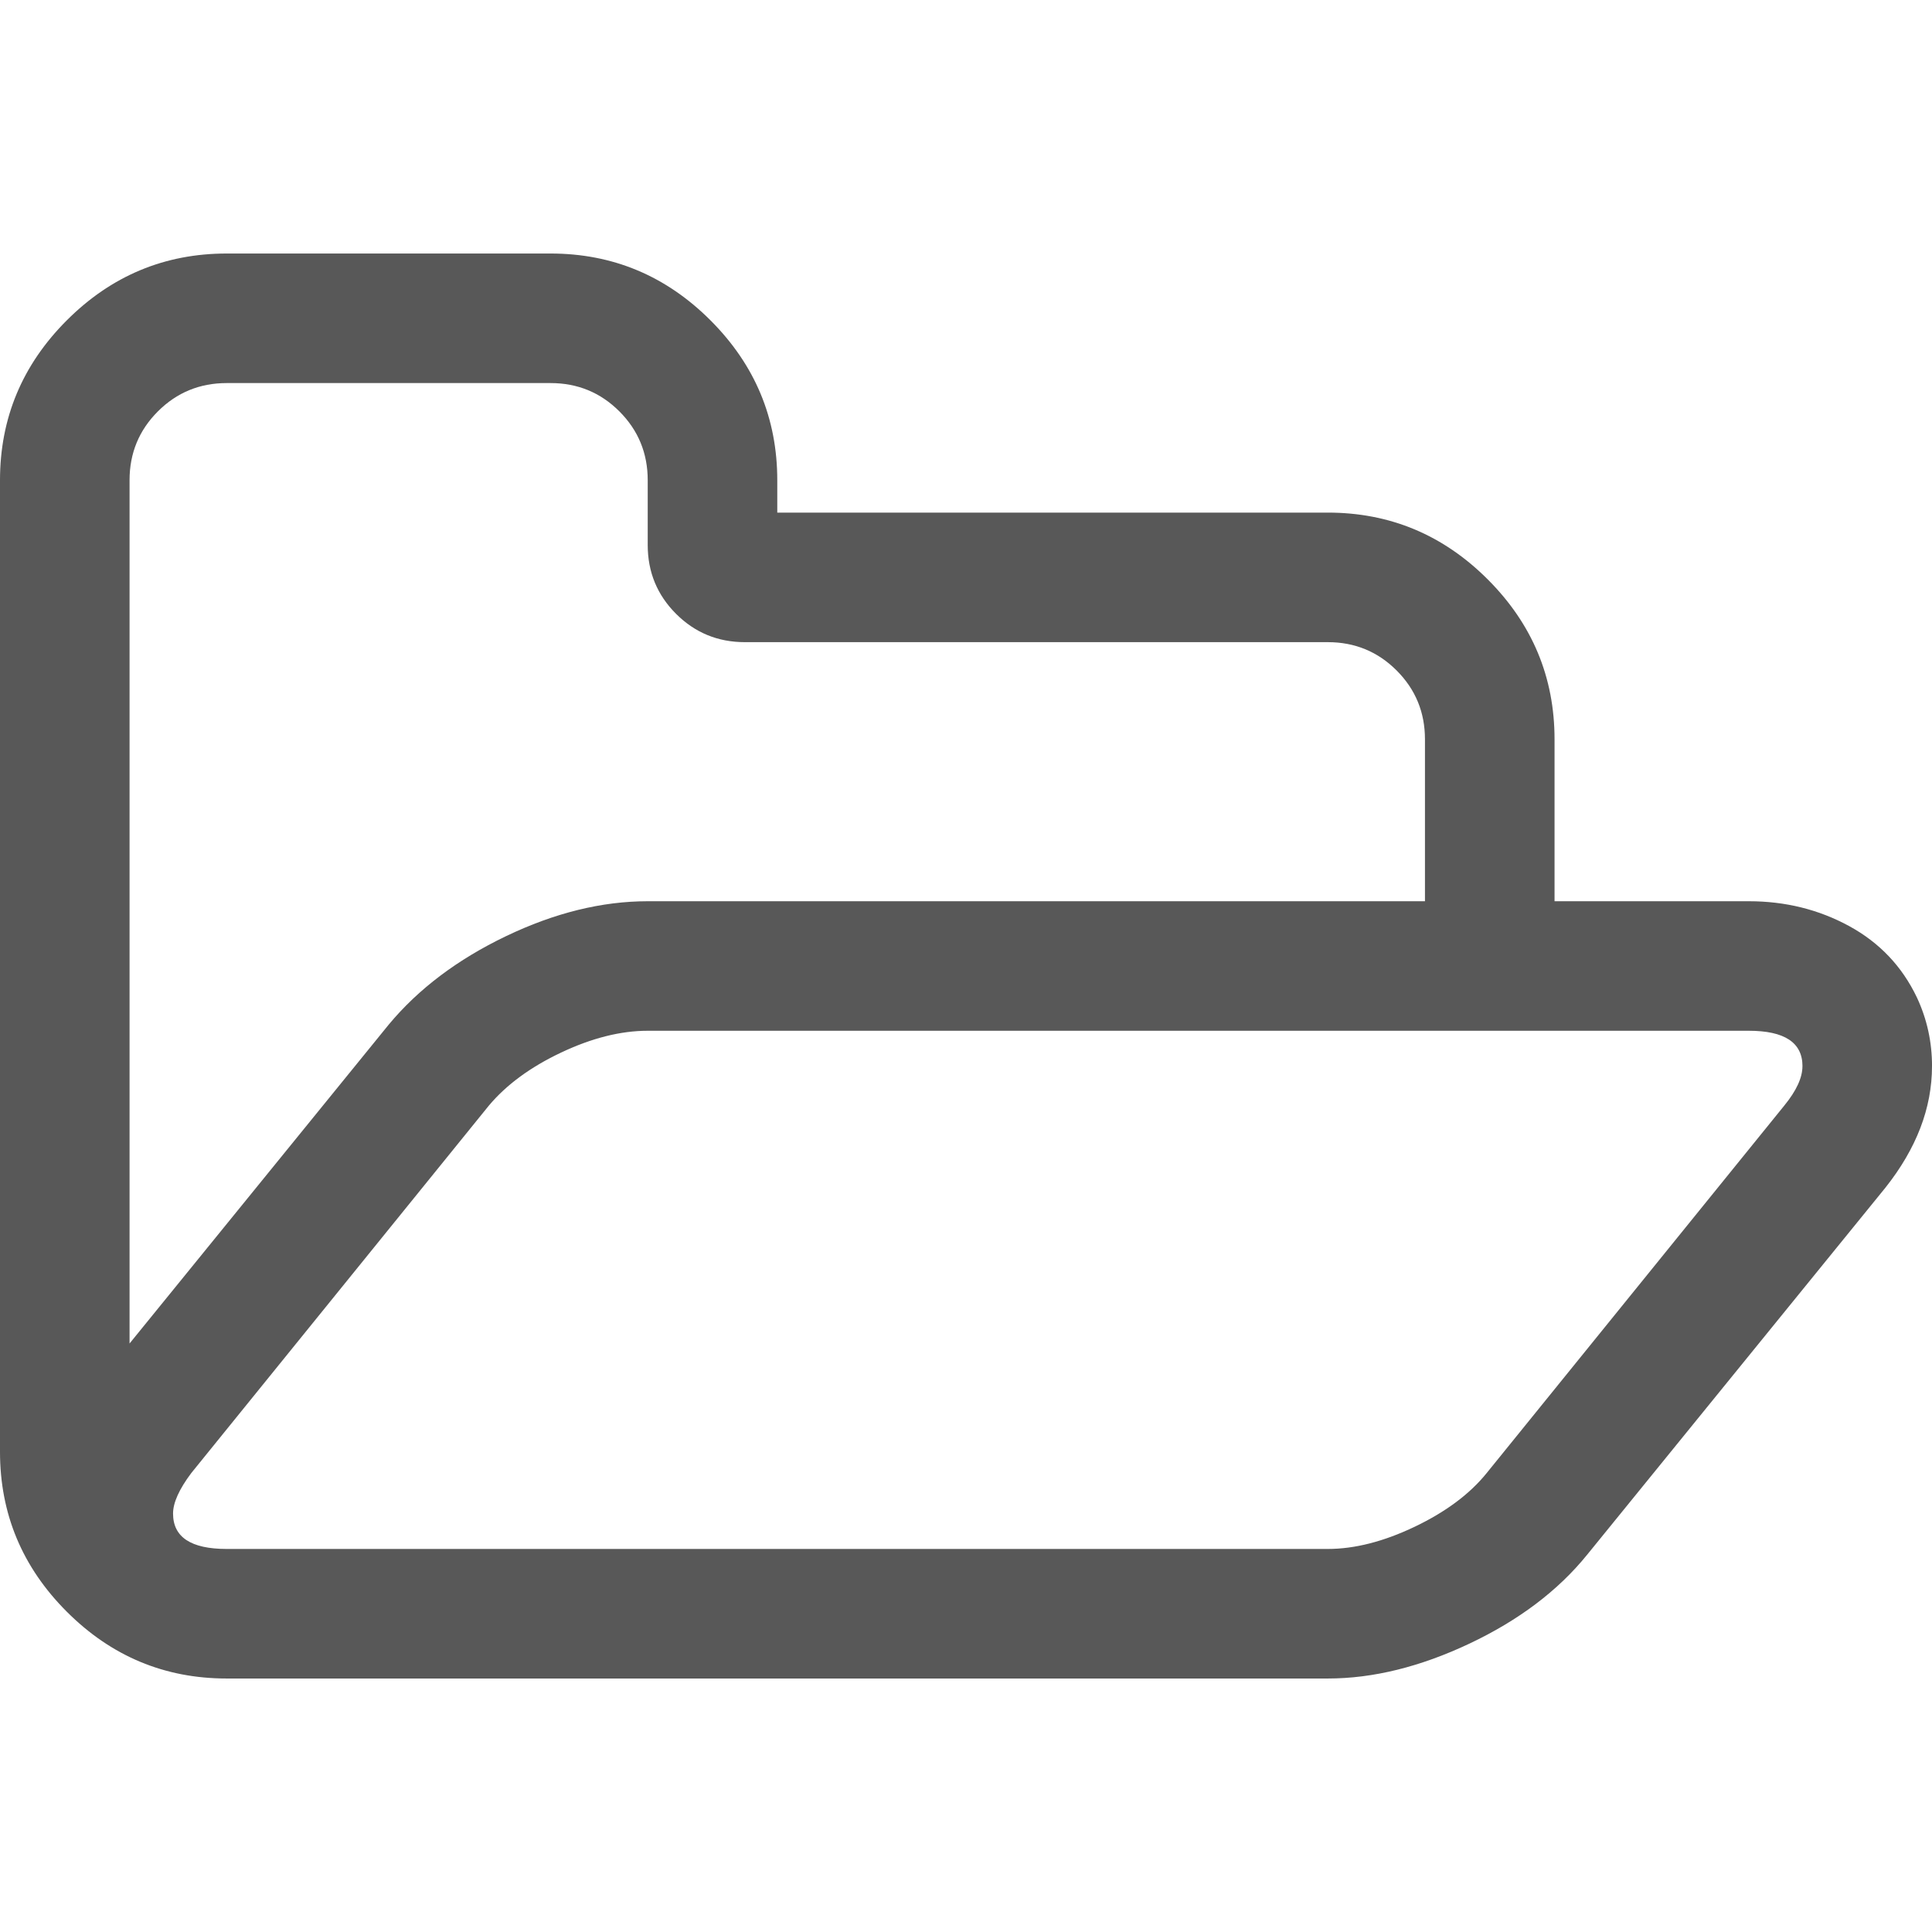
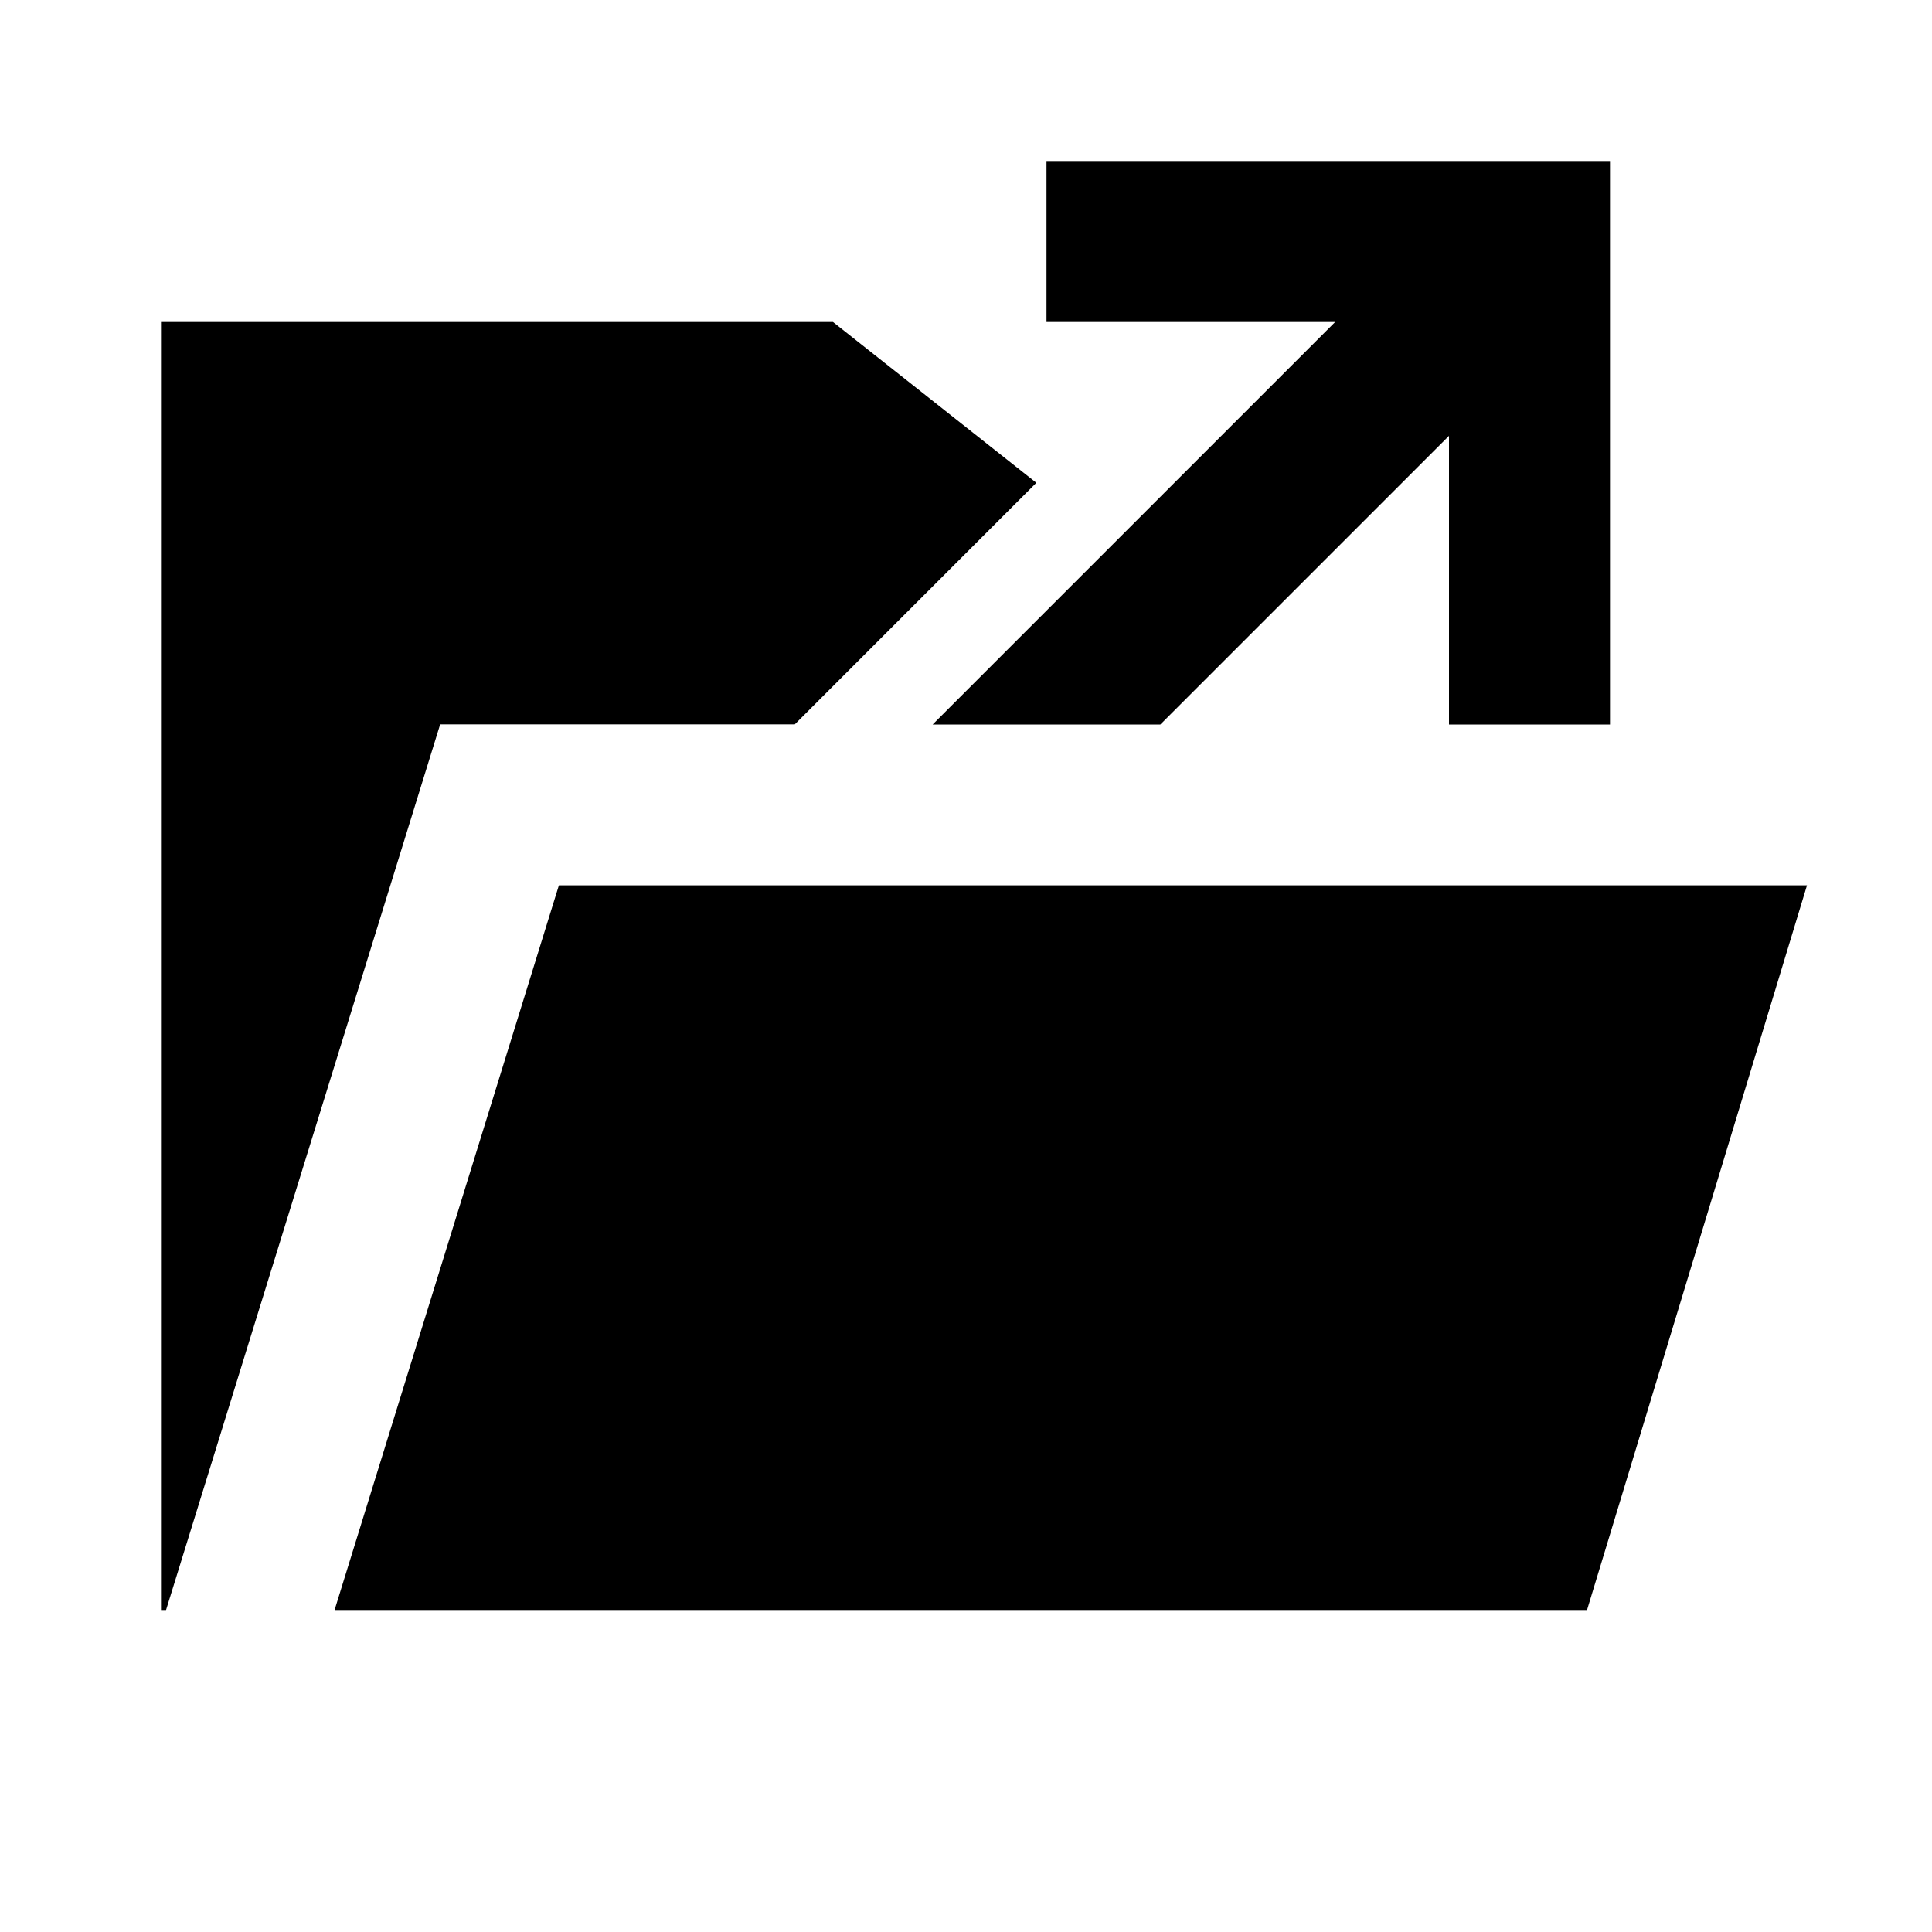
- <svg xmlns="http://www.w3.org/2000/svg" width="256" height="256" viewBox="0 0 67.733 67.733" version="1.1" id="svg5">
-   <defs id="defs2" />
-   <g id="layer1">
-     <path d="m 63.192,37.379 q 0,-1.242 -1.881,-1.242 h -38.603 q -1.419,0 -3.034,0.763 -1.614,0.763 -2.537,1.863 L 6.706,51.643 q -0.639,0.852 -0.639,1.419 0,1.242 1.881,1.242 H 46.551 q 1.419,0 3.051,-0.781 1.632,-0.781 2.519,-1.88 l 10.431,-12.88 q 0.639,-0.781 0.639,-1.384 z m -40.484,-5.783 h 27.249 v -5.677 q 0,-1.419 -0.993,-2.413 -0.993,-0.993 -2.413,-0.993 h -20.437 q -1.419,0 -2.413,-0.993 -0.993,-0.993 -0.993,-2.413 v -2.271 q 0,-1.419 -0.993,-2.413 -0.993,-0.993 -2.413,-0.993 H 7.948 q -1.419,0 -2.413,0.993 -0.993,0.993 -0.993,2.413 V 47.101 L 13.625,35.925 q 1.561,-1.88 4.116,-3.105 2.555,-1.224 4.967,-1.224 z m 45.025,5.783 q 0,2.2 -1.632,4.258 L 55.634,54.517 q -1.526,1.88 -4.116,3.105 -2.59,1.224 -4.967,1.224 H 7.948 q -3.264,0 -5.606,-2.342 Q 1.6666667e-6,54.162 1.6666667e-6,50.898 V 16.836 q 0,-3.264 2.342,-5.606 2.342,-2.342 5.606,-2.342 H 19.302 q 3.264,0 5.606,2.342 2.342,2.342 2.342,5.606 v 1.135 h 19.302 q 3.264,0 5.606,2.342 2.342,2.342 2.342,5.606 v 5.677 h 6.812 q 1.916,0 3.513,0.869 1.597,0.869 2.377,2.501 0.532,1.135 0.532,2.413 z" id="path3005" style="fill:#202020;stroke-width:0.035;fill-opacity:0.75" />
+ <svg xmlns="http://www.w3.org/2000/svg" fill="#000000" width="800px" height="800px" viewBox="0 0 512 512">
+   <g fill-rule="evenodd" transform="translate(42.667 42.667)">
+     <path d="M178.083,42.667 L231.972,85.278 L167.969,149.293 L73.984,149.293 L1.337,384 L-2.13162821e-14,384 L-2.13162821e-14,42.667 L178.083,42.667 Z M105.447,191.954 L436.204,191.959 L377.917,384 L46,384 L105.447,191.954 Z" />
+     <path fill-rule="nonzero" d="M384,7.10542736e-15 L384,149.333 L341.333,149.333 L341.333,72.836 L264.836,149.333 L204.497,149.333 L311.163,42.666 L234.667,42.667 L234.667,7.10542736e-15 L384,7.10542736e-15 Z" />
  </g>
</svg>
